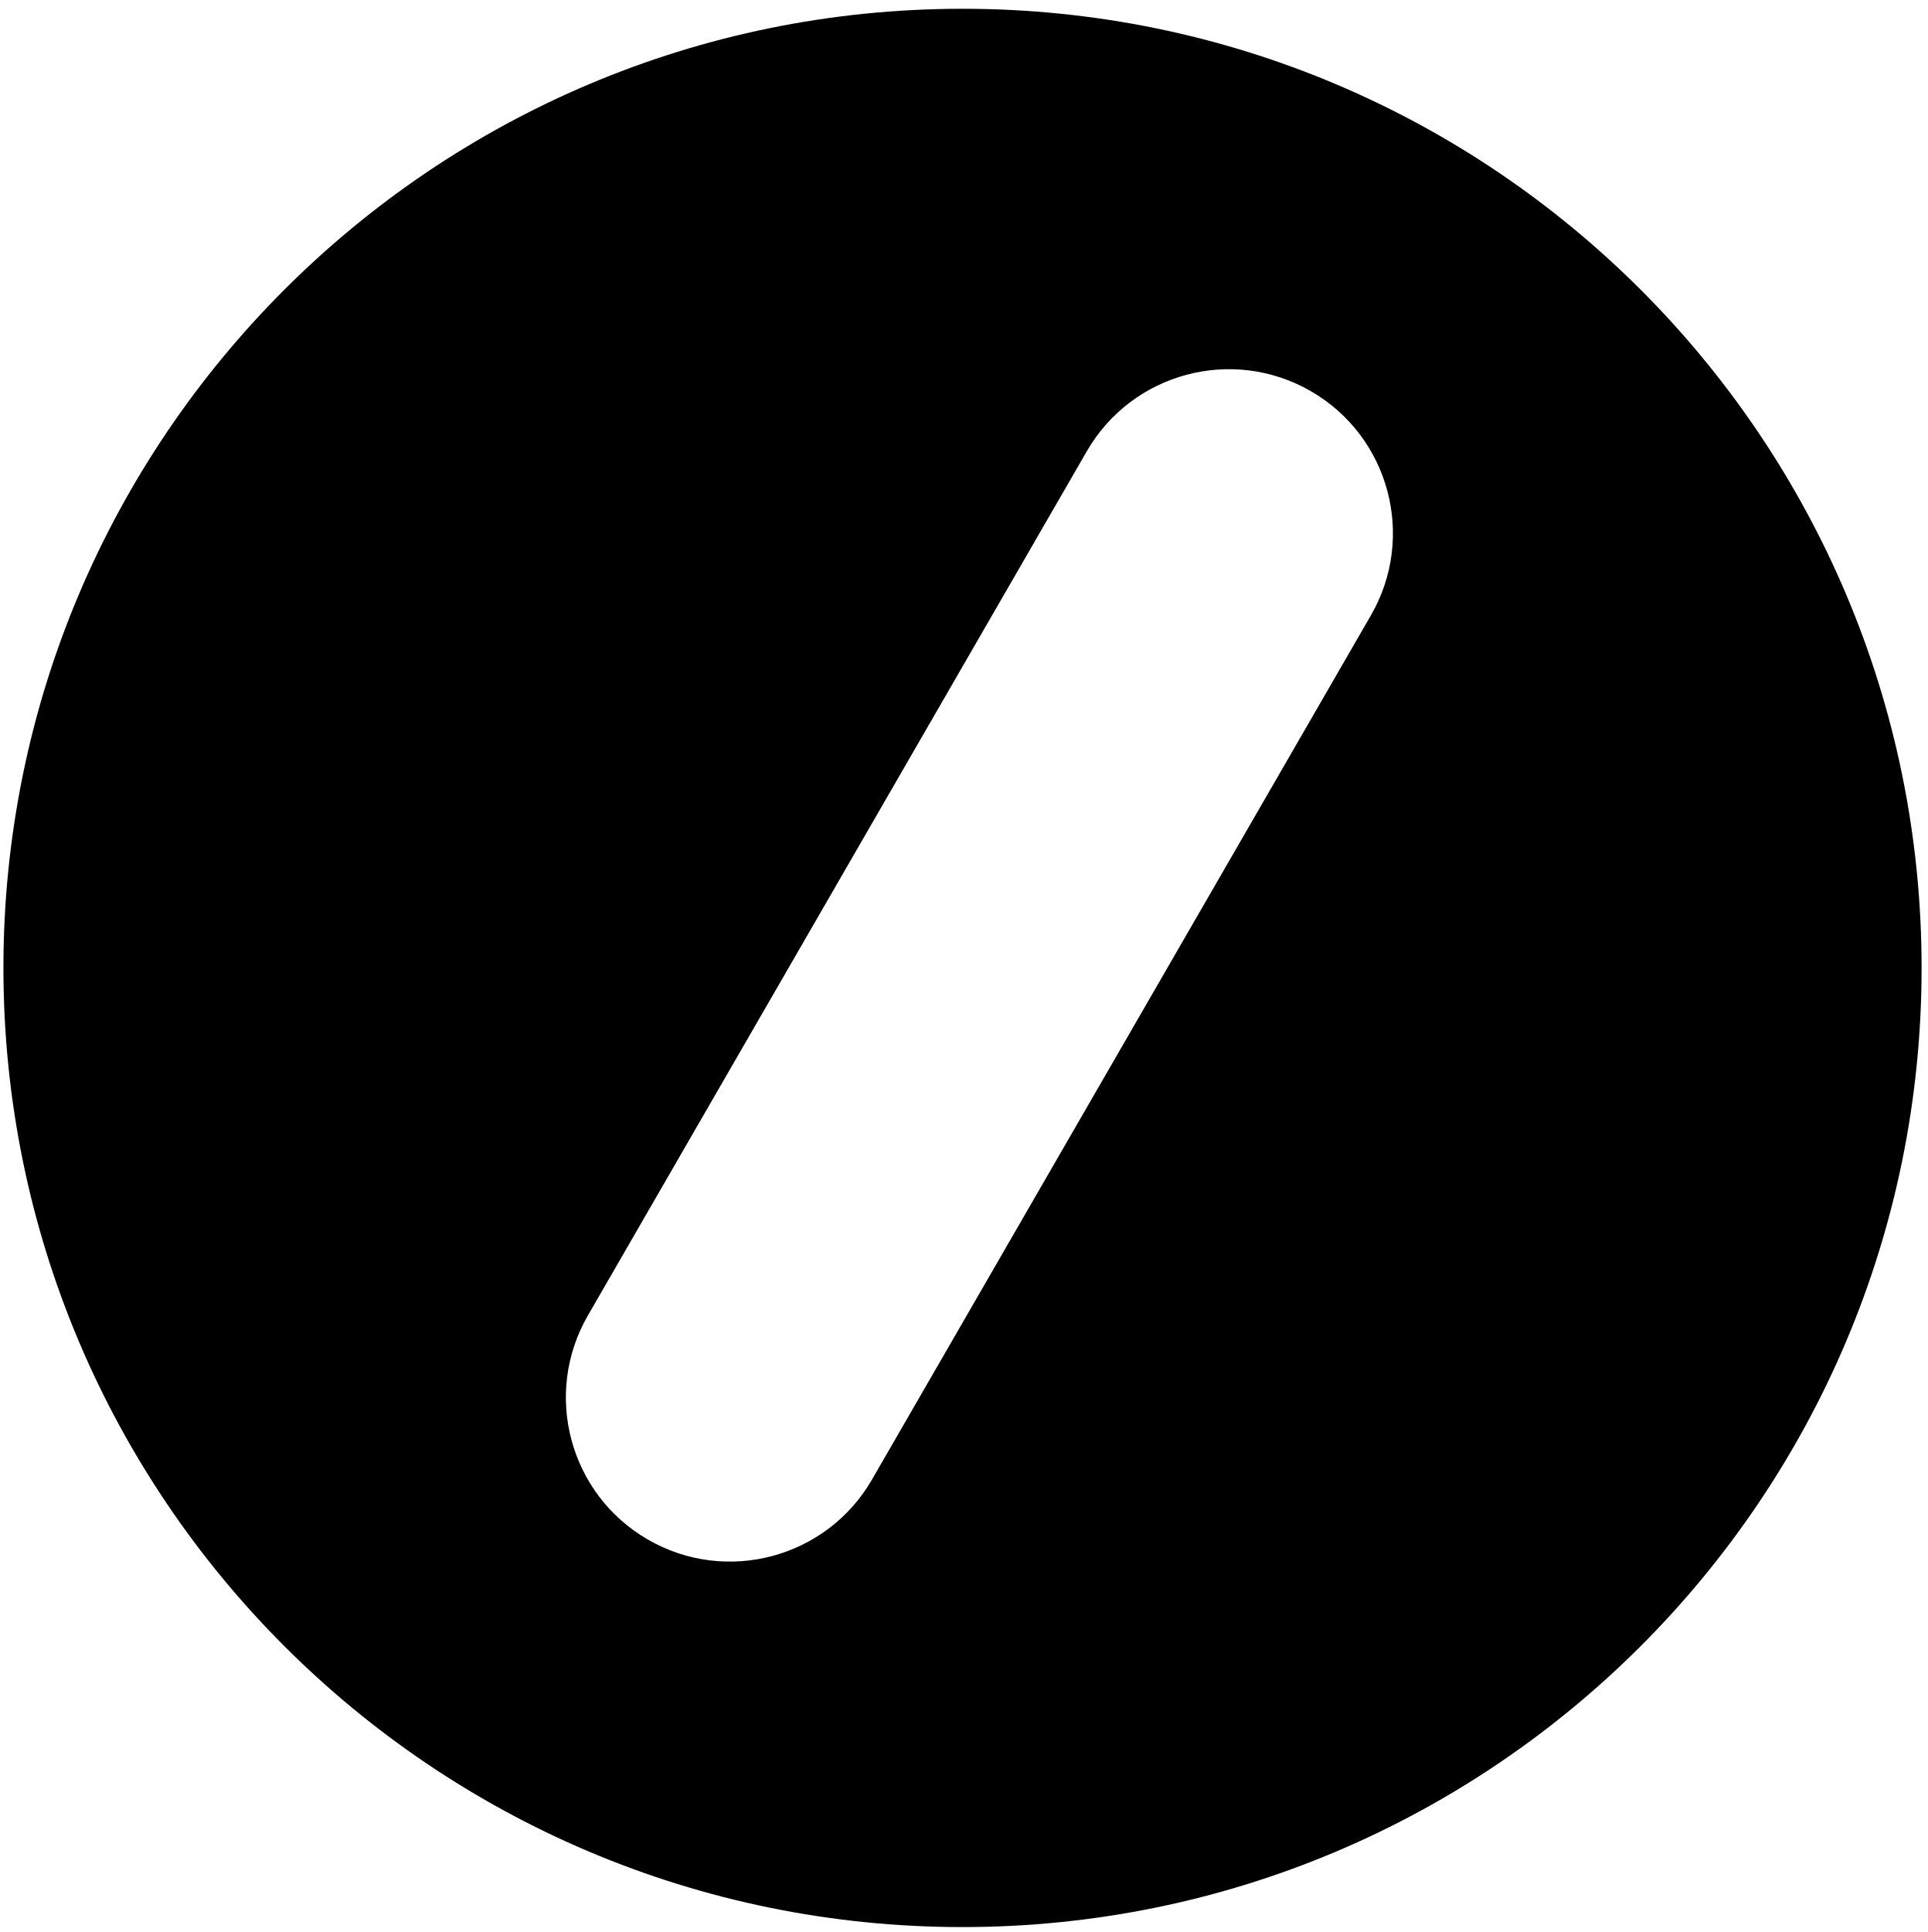
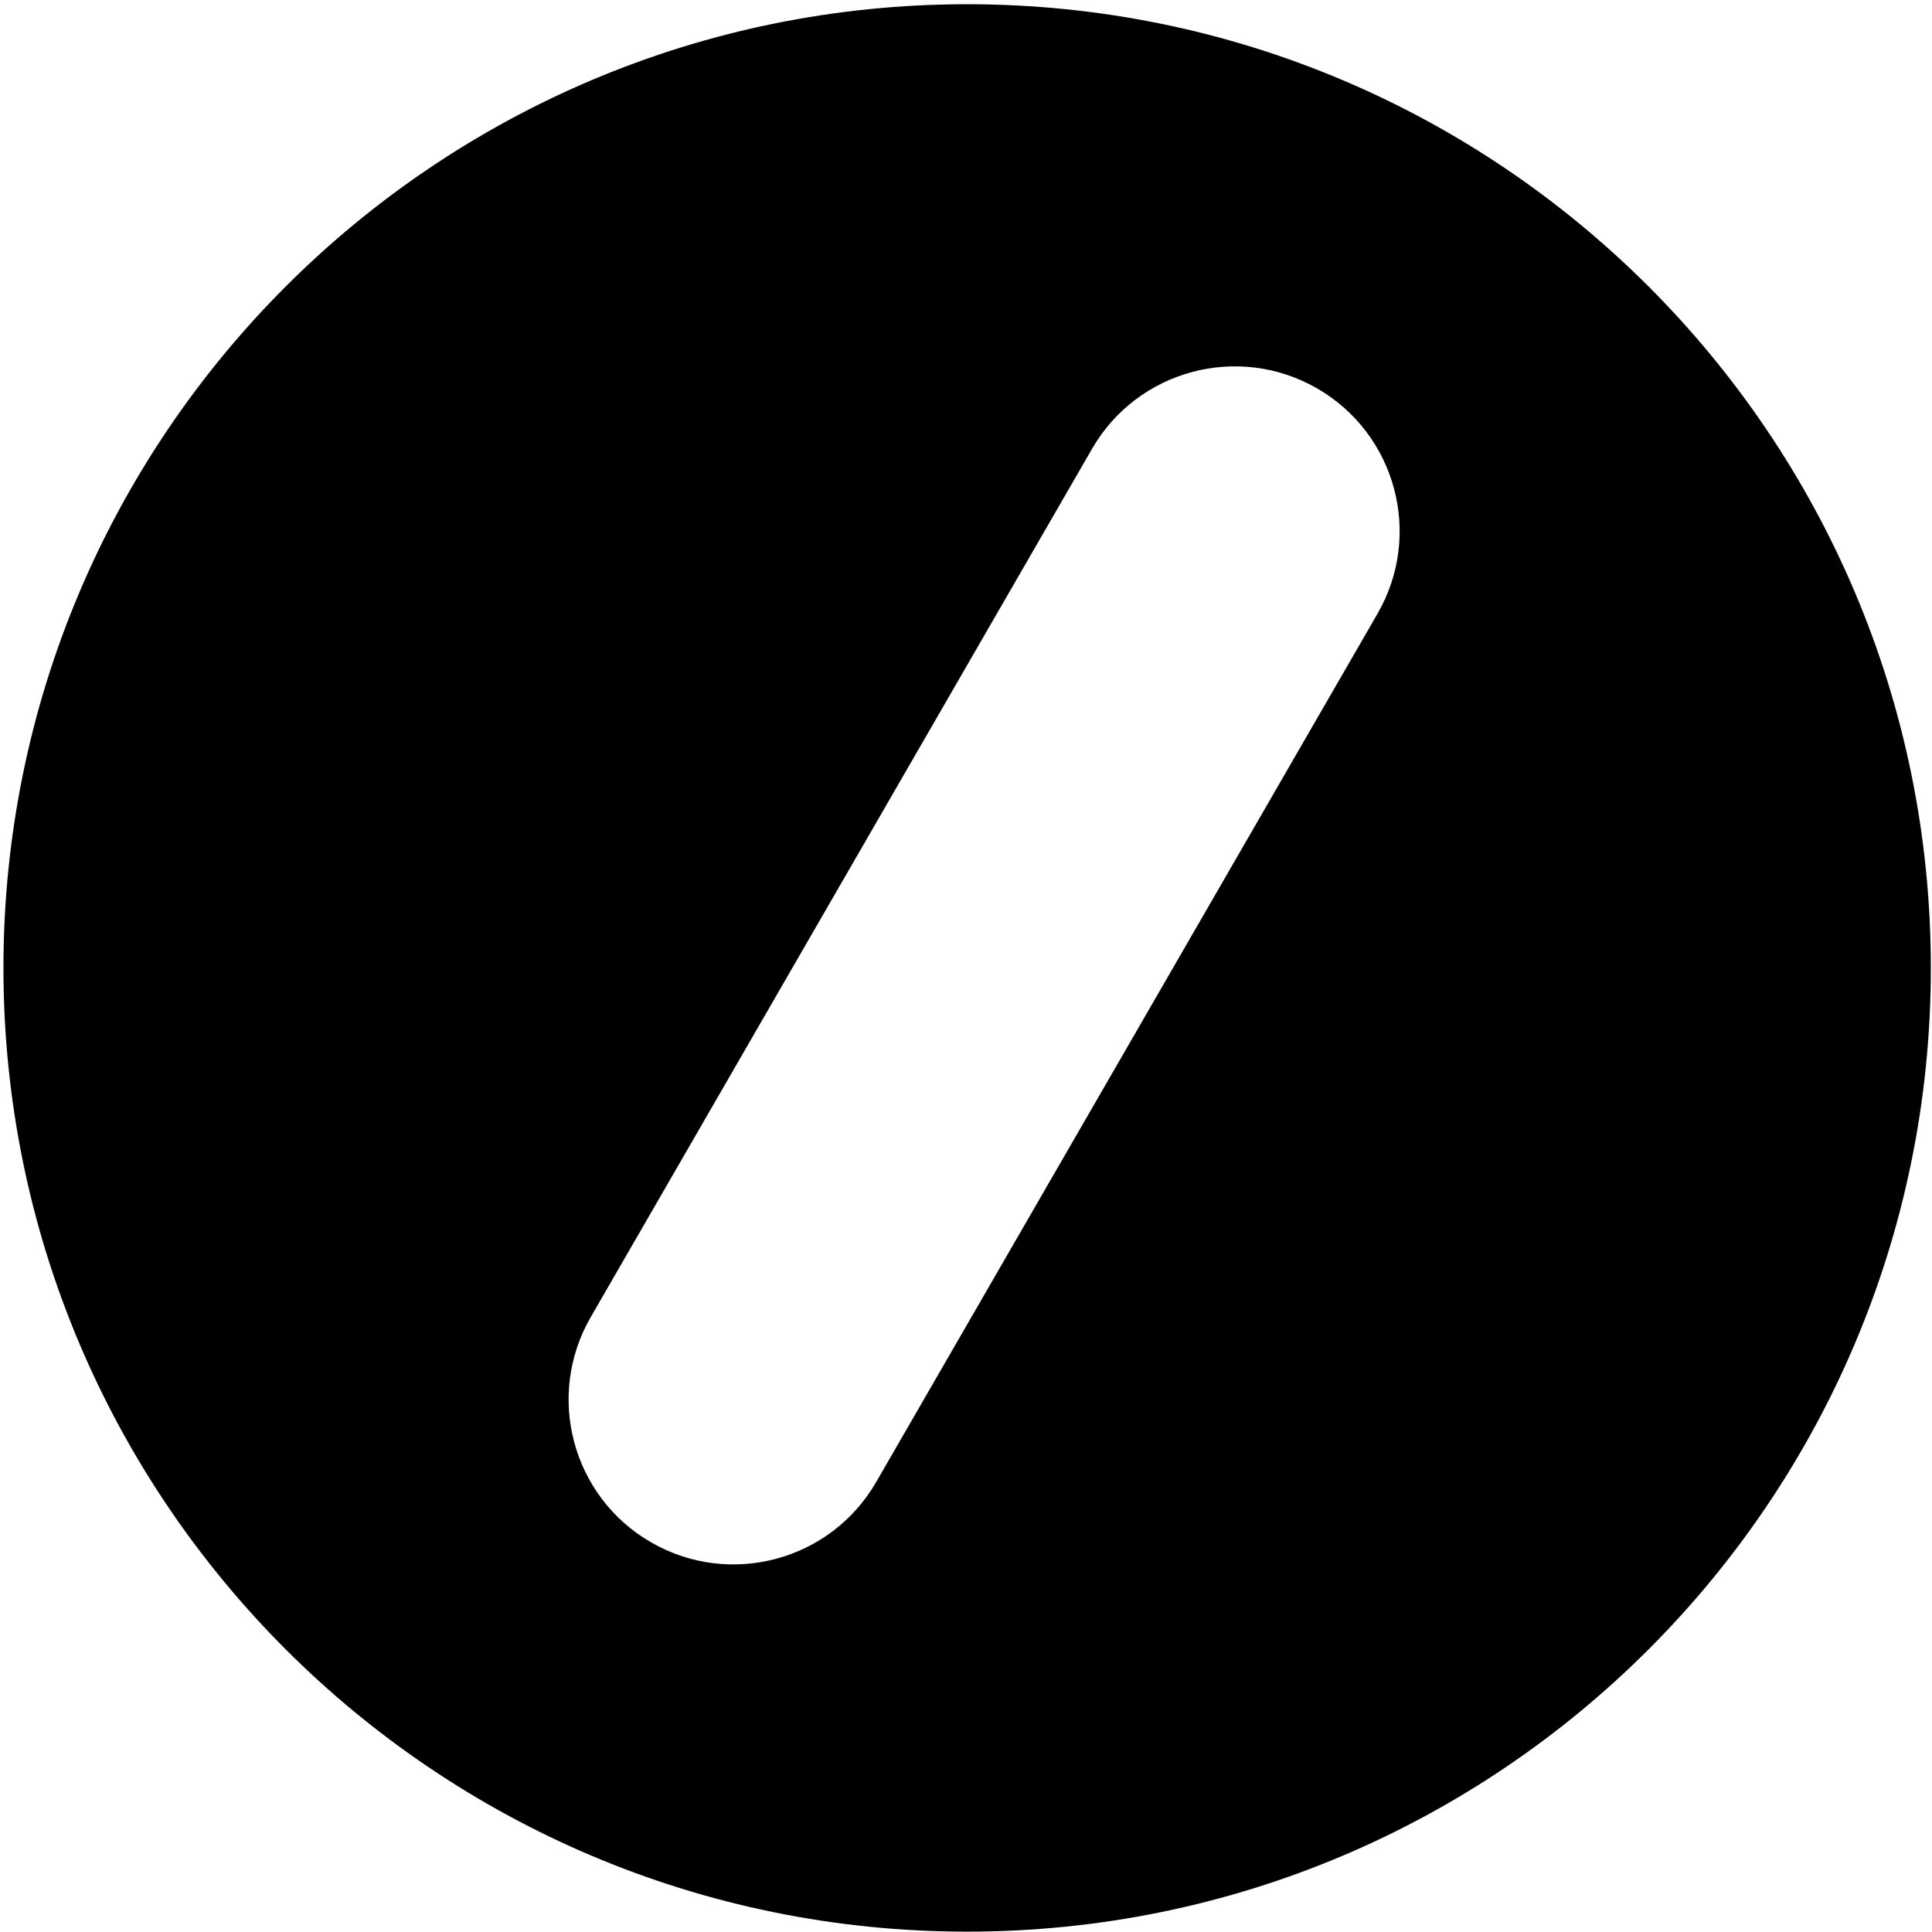
- <svg xmlns="http://www.w3.org/2000/svg" width="422px" height="423px" viewBox="0 0 422 423" version="1.1">
-   <g id="Page-1" stroke="none" stroke-width="1" fill="none" fill-rule="evenodd">
-     <g id="icon-lists" transform="translate(0, 1)" fill="#000000">
-       <path d="M210.75,420.922 C94.77,420.922 0.75,326.902 0.75,210.922 C0.75,94.942 94.77,0.922 210.75,0.922 C326.73,0.922 420.75,94.942 420.75,210.922 C420.75,326.902 326.73,420.922 210.75,420.922 Z M287.033,84.651 C269.854,74.732 247.887,80.618 237.969,97.797 L128.721,287.02 C118.802,304.199 124.688,326.166 141.867,336.085 C159.047,346.003 181.014,340.117 190.932,322.938 L300.18,133.715 C310.098,116.536 304.212,94.569 287.033,84.651 Z" id="icon-search" />
-     </g>
+ <svg xmlns="http://www.w3.org/2000/svg" width="421px" height="421px" viewBox="0 0 421 421" version="1.1">
+   <g id="icon-lists" stroke="none" stroke-width="1" fill="none" fill-rule="evenodd">
+     <path d="M210.75,420.922 C94.77,420.922 0.75,326.902 0.75,210.922 C0.75,94.942 94.77,0.922 210.75,0.922 C326.73,0.922 420.75,94.942 420.75,210.922 C420.75,326.902 326.73,420.922 210.75,420.922 Z M287.033,84.651 C269.854,74.732 247.887,80.618 237.969,97.797 L128.721,287.02 C118.802,304.199 124.688,326.166 141.867,336.085 C159.047,346.003 181.014,340.117 190.932,322.938 L300.18,133.715 C310.098,116.536 304.212,94.569 287.033,84.651 Z" id="icon-list" fill="#000000" />
  </g>
</svg>
